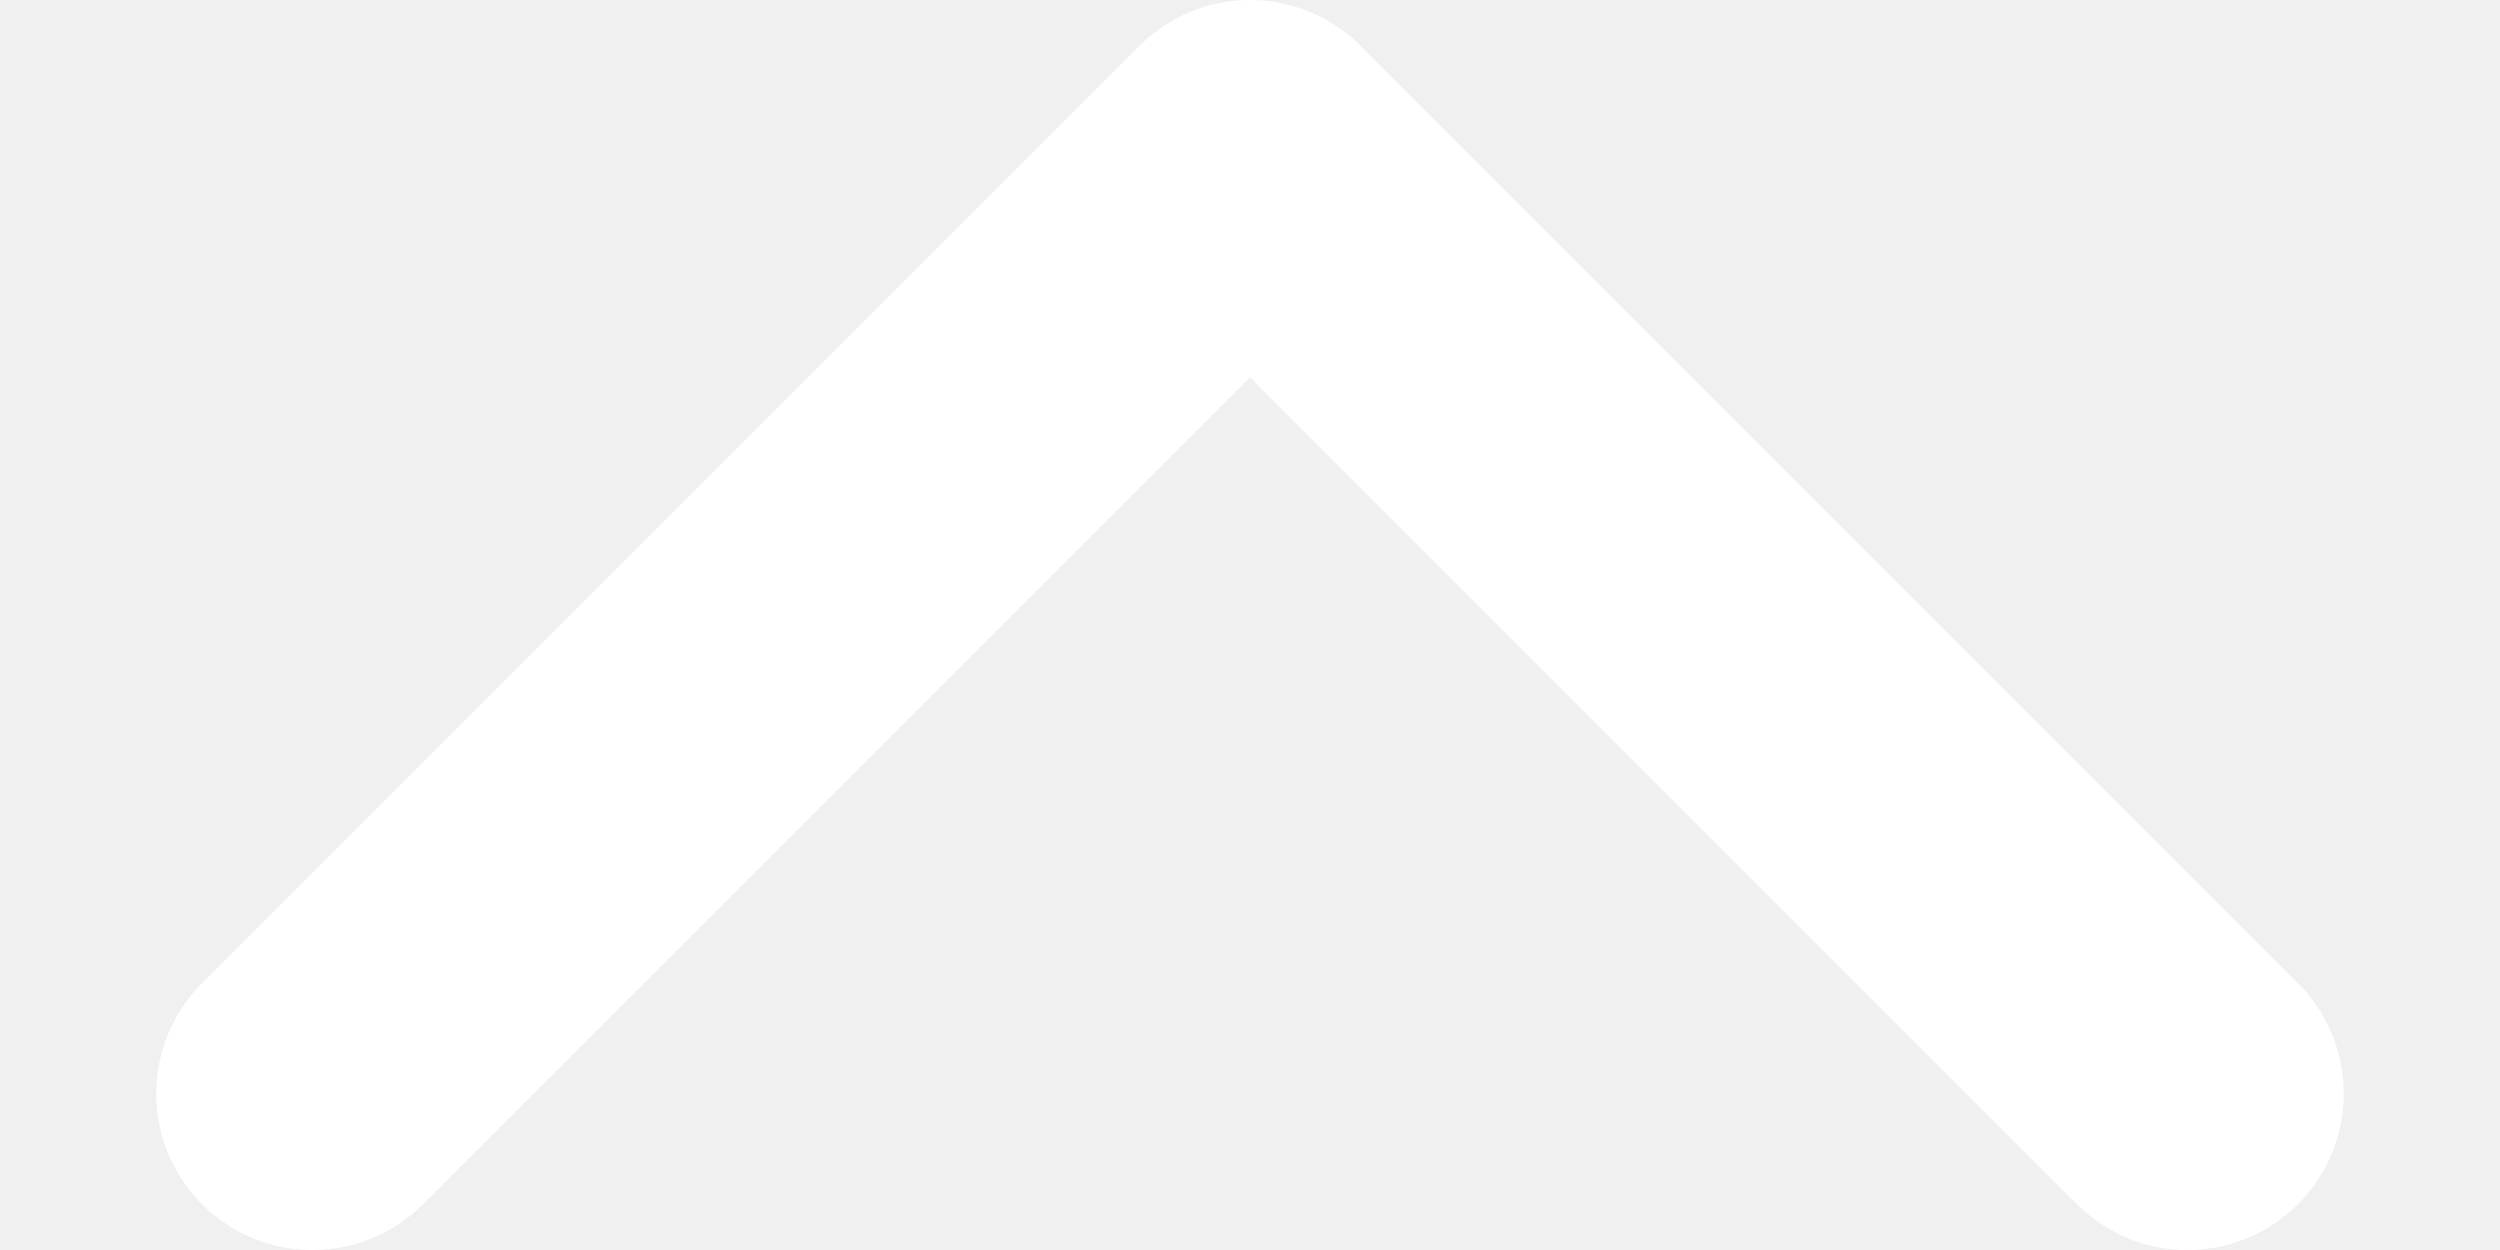
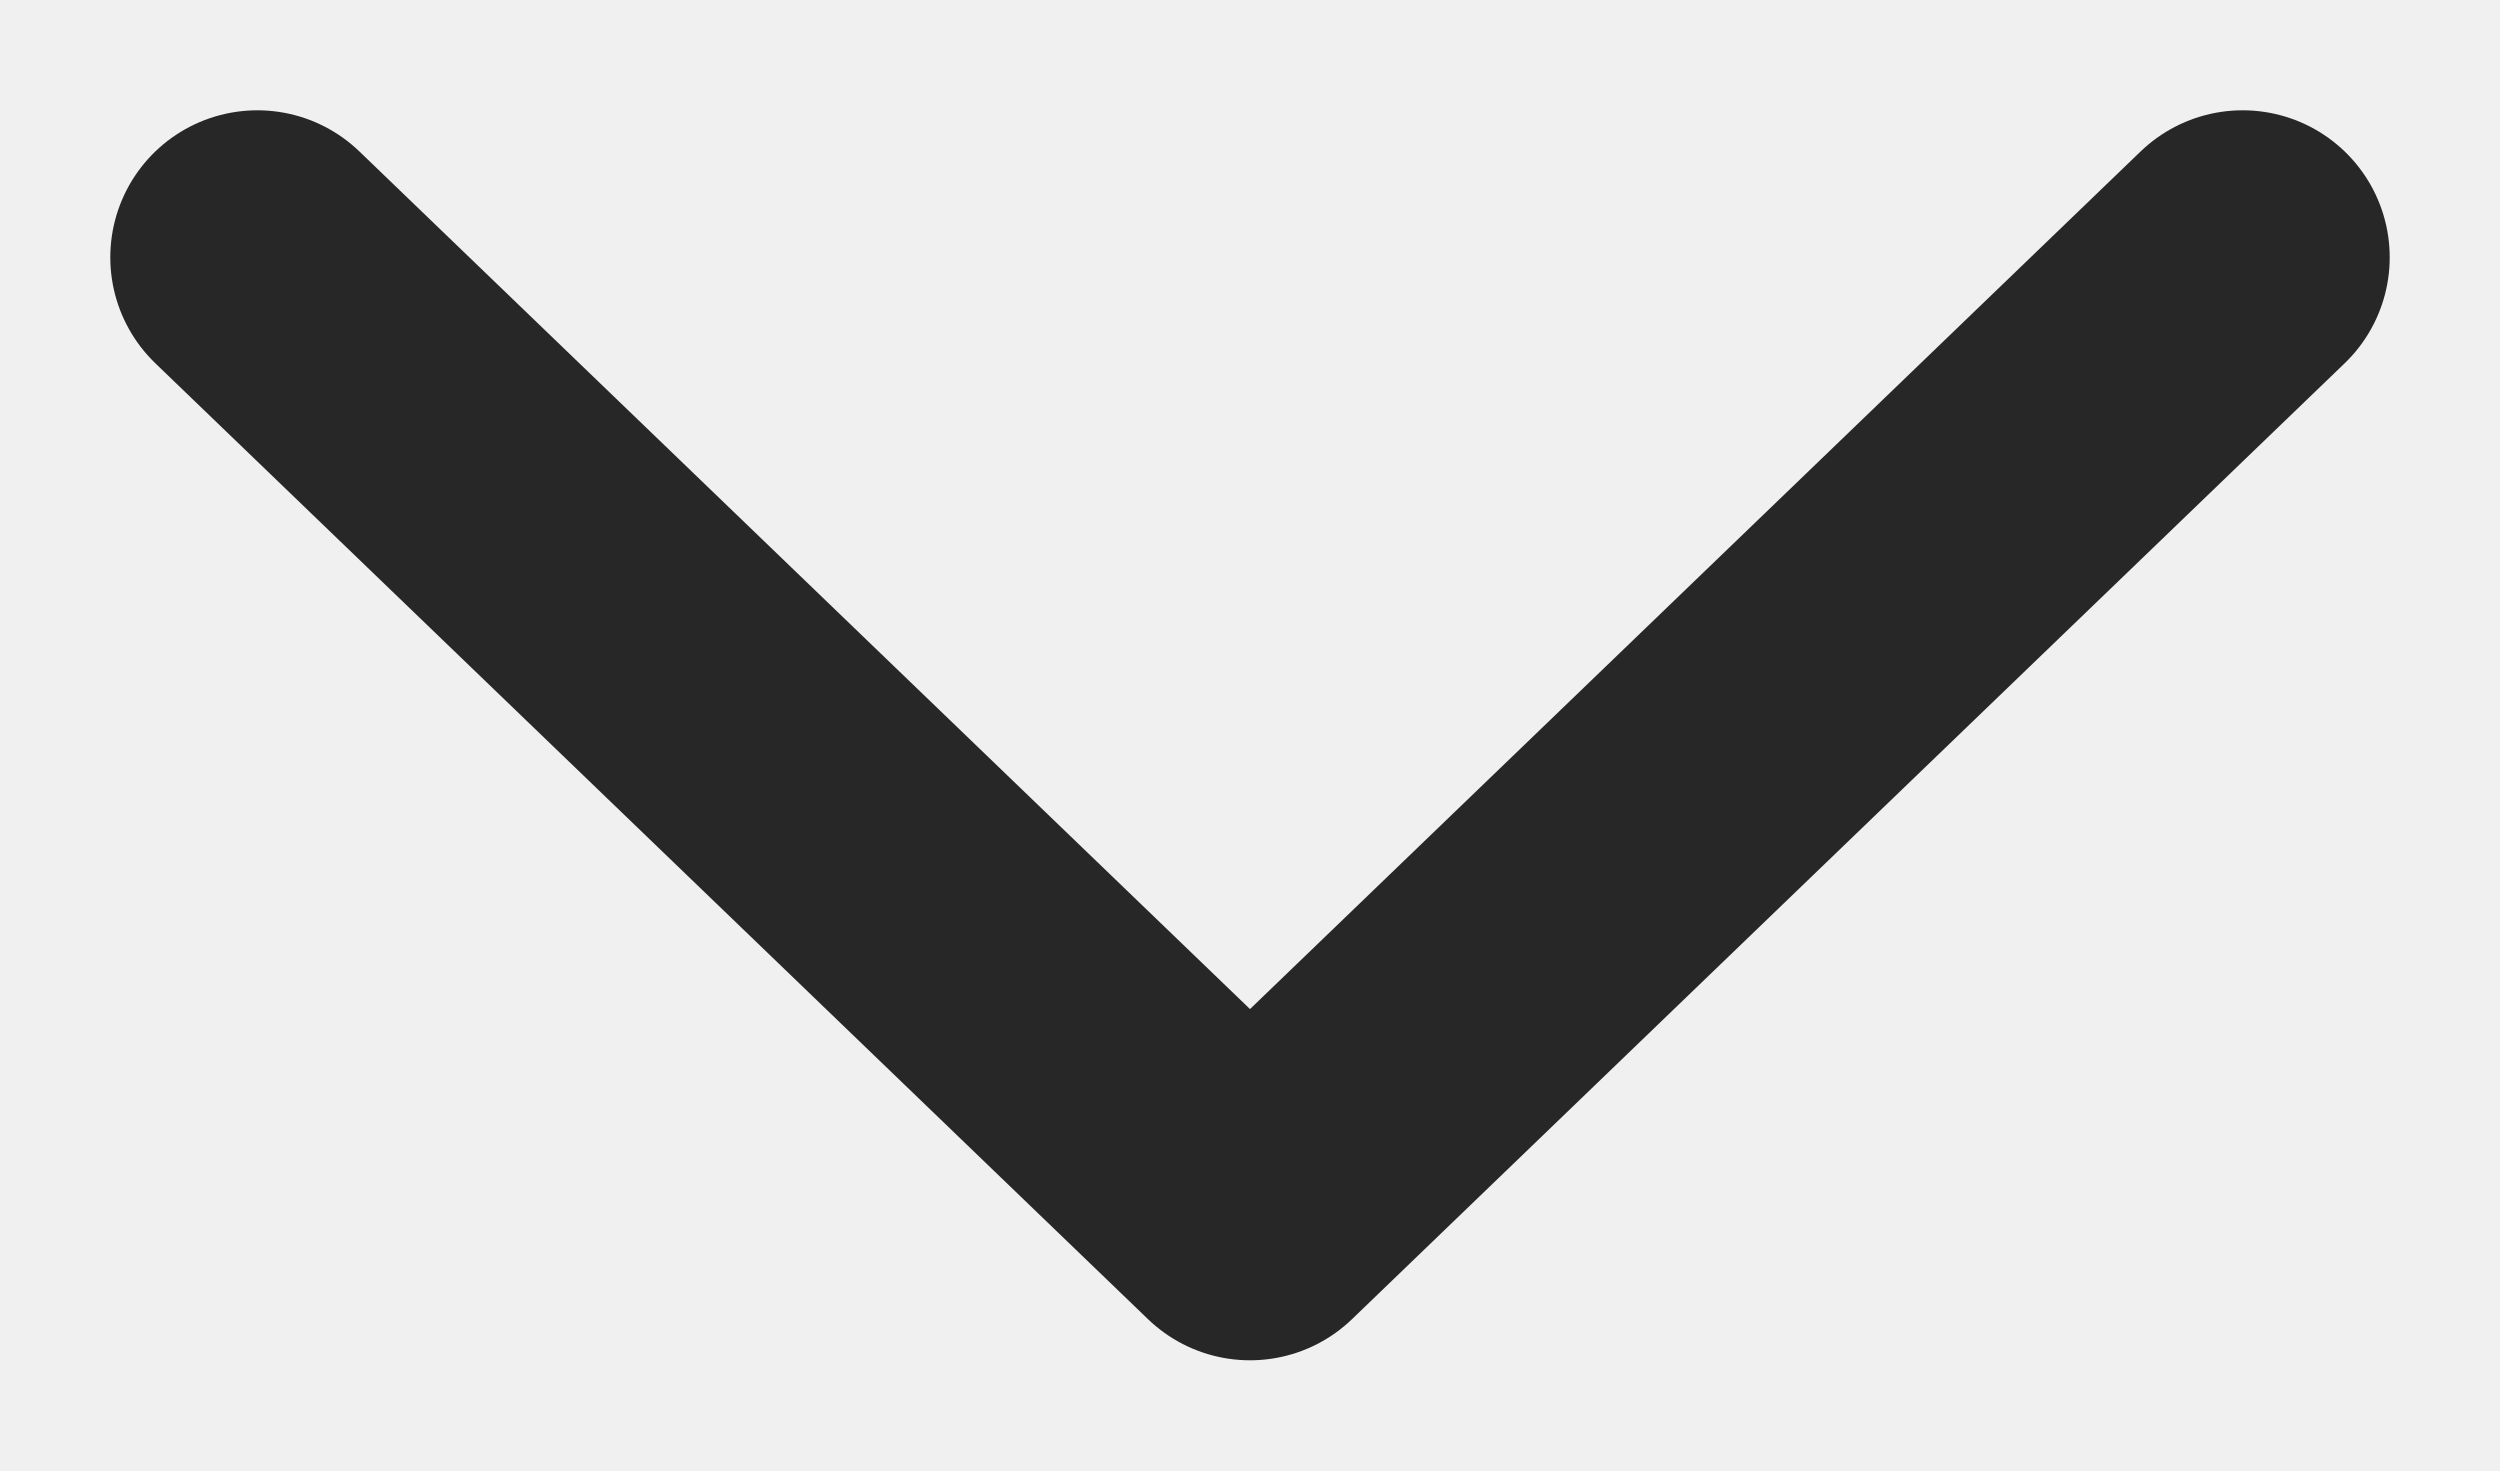
- <svg xmlns="http://www.w3.org/2000/svg" width="12" height="6" viewBox="0 0 12 6" fill="none">
-   <path d="M1.5 5.25L6 0.75L10.5 5.25" stroke="white" stroke-width="1.5" stroke-linecap="round" stroke-linejoin="round" />
+ <svg xmlns="http://www.w3.org/2000/svg" width="17" height="10" viewBox="0 0 17 10" fill="none">
+   <path d="M1.75 1.75L8.5 8.25L15.25 1.75" stroke="#272727" stroke-width="2" stroke-linecap="round" stroke-linejoin="round" />
</svg>
